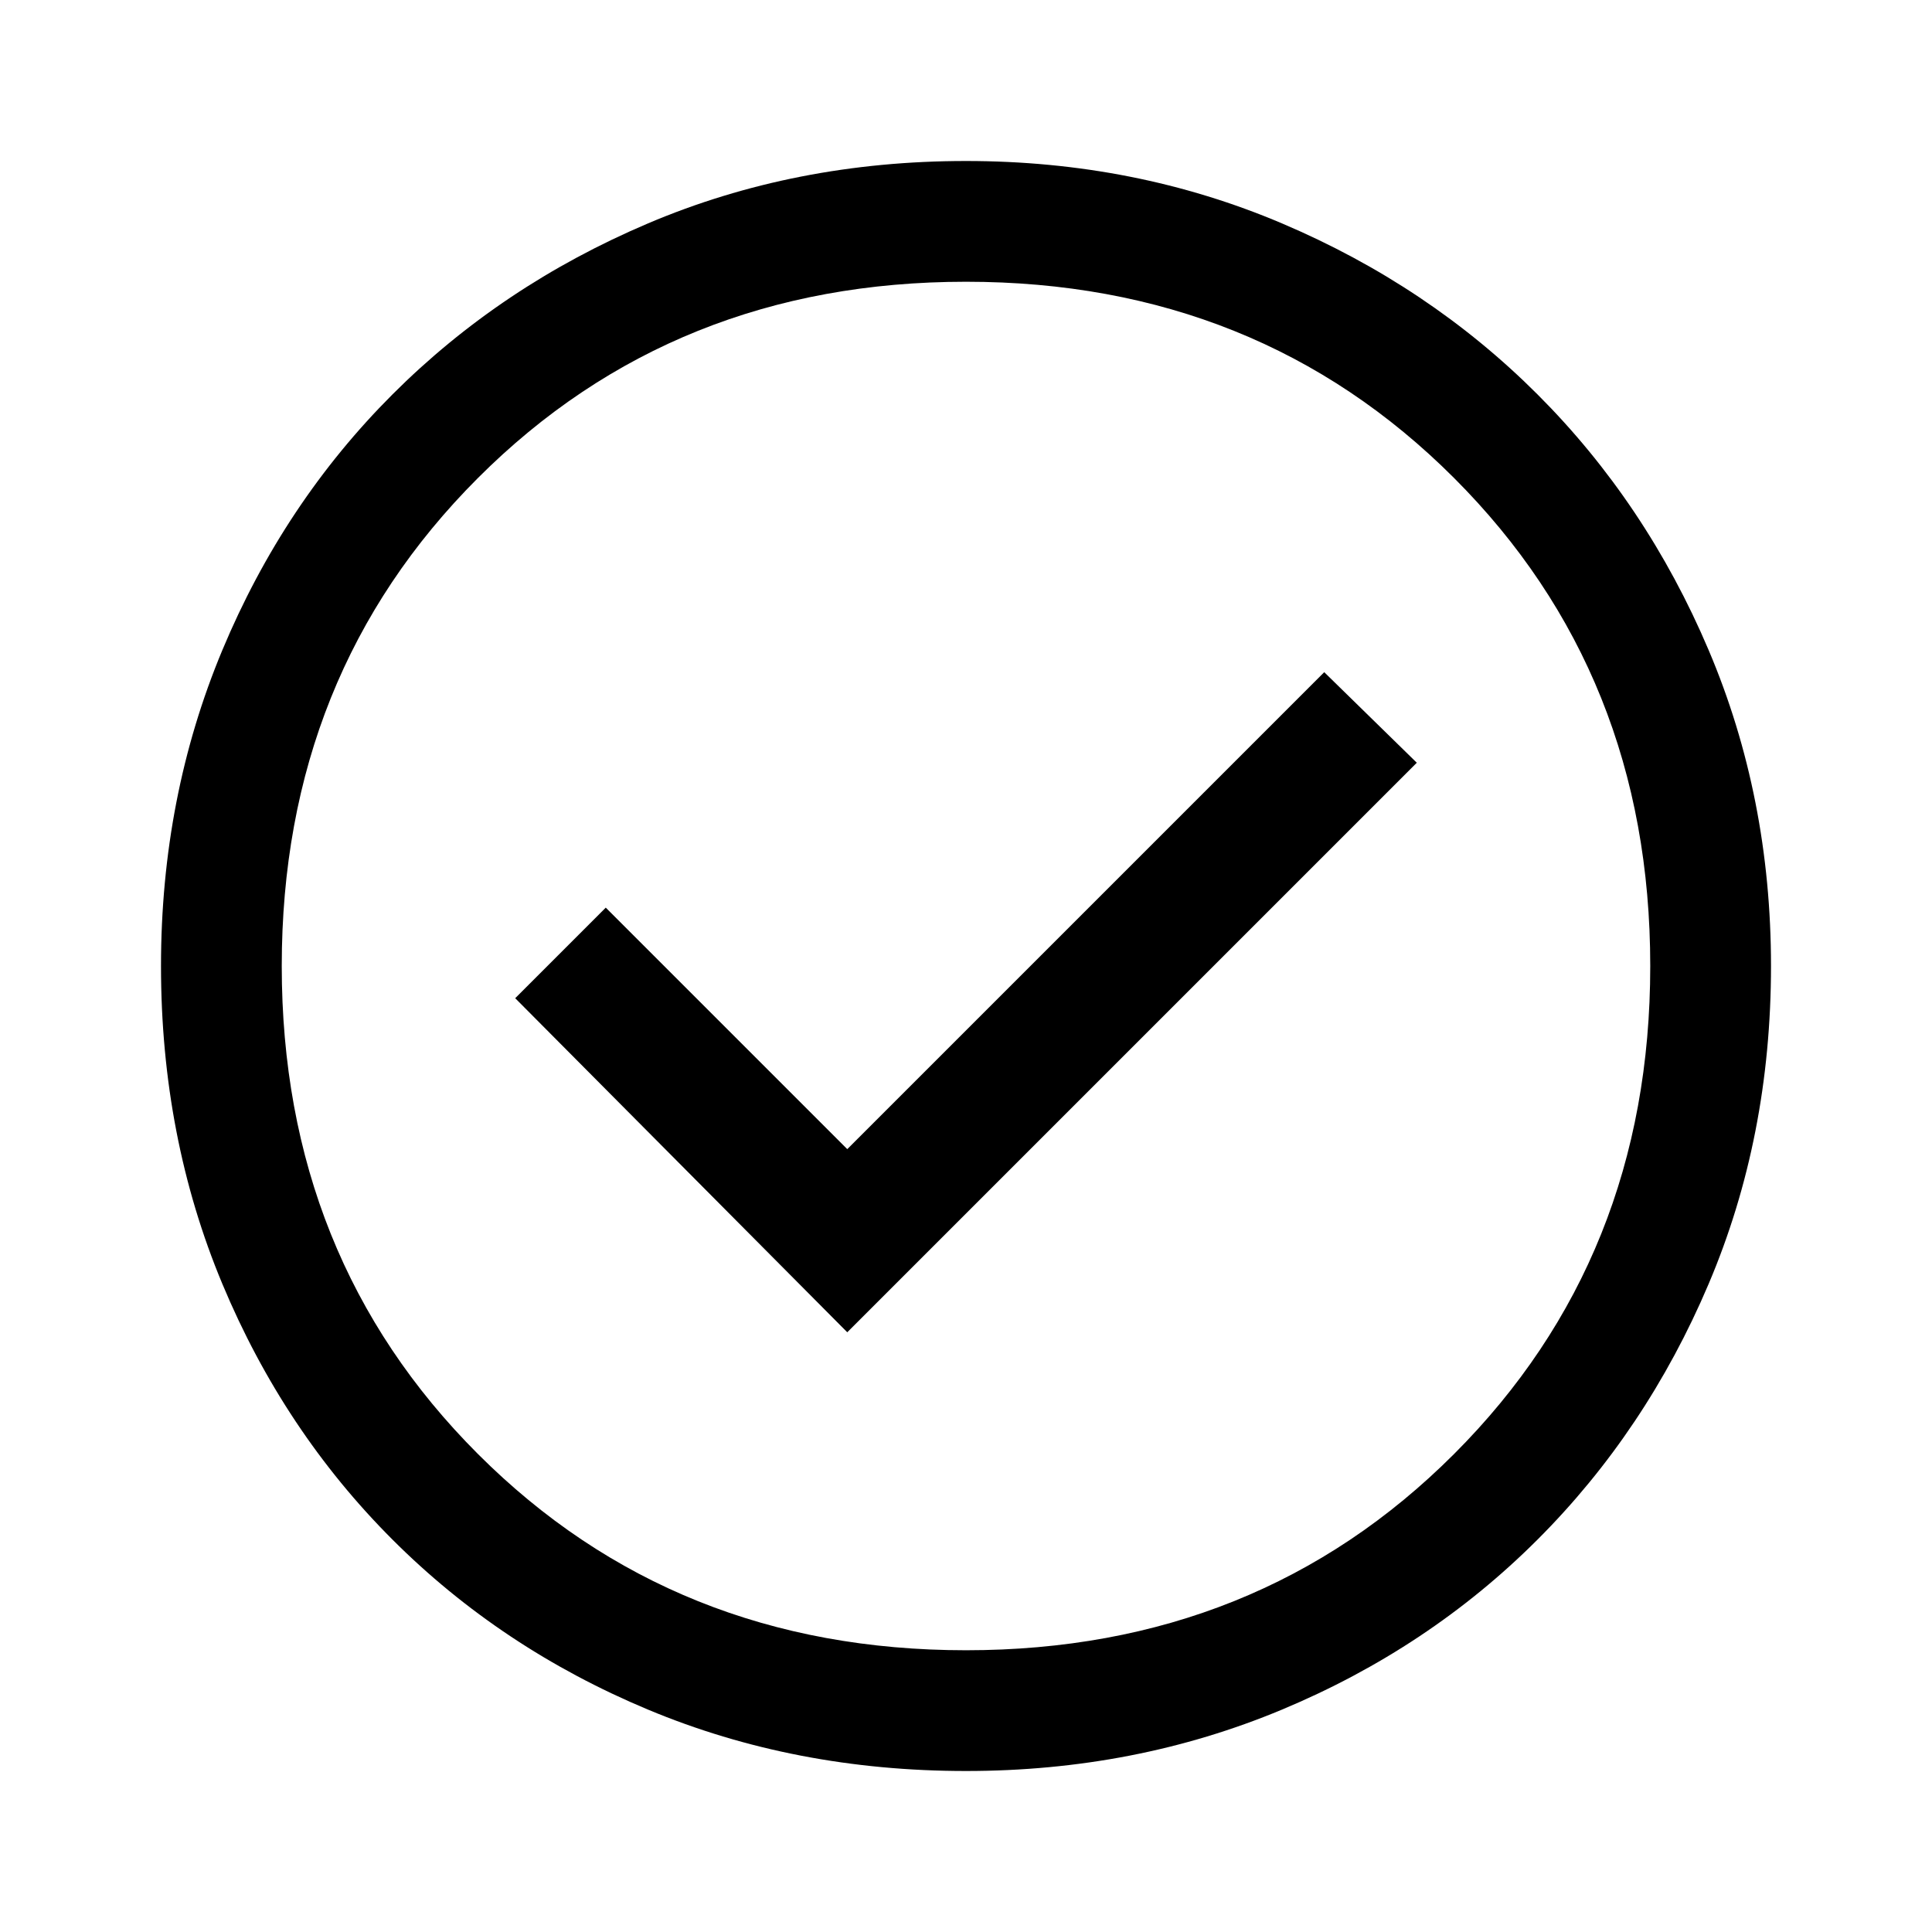
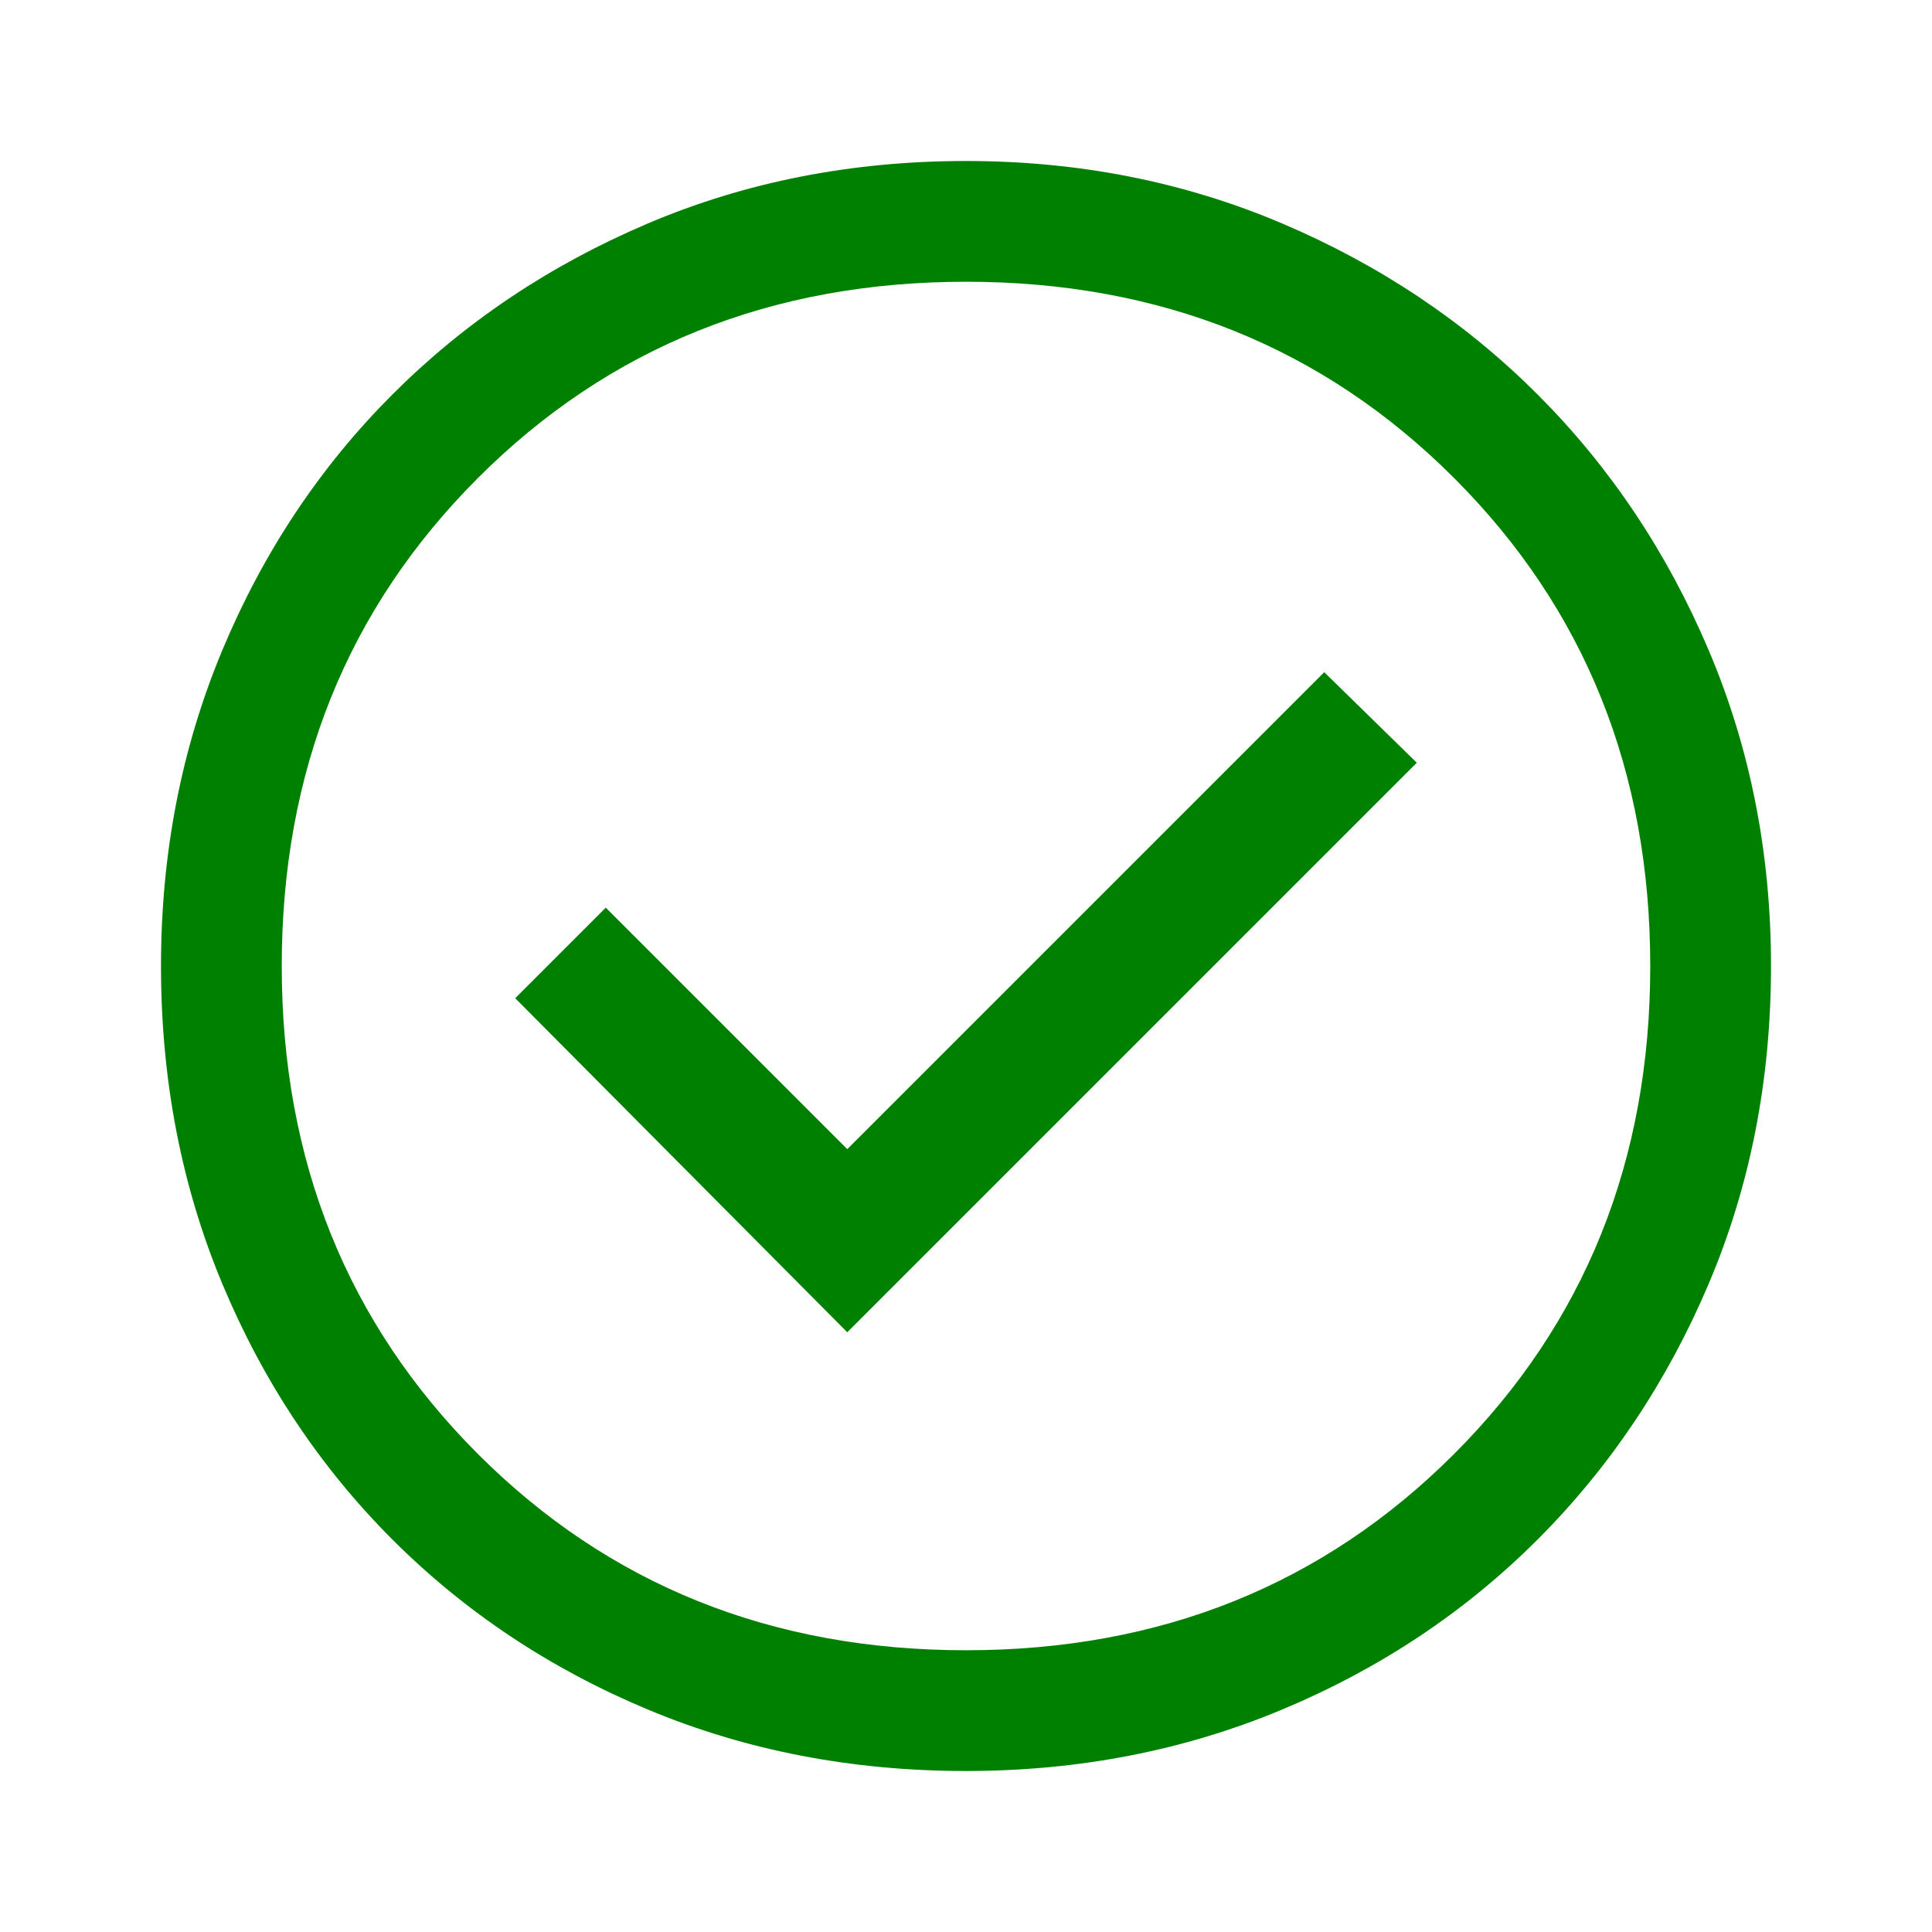
<svg xmlns="http://www.w3.org/2000/svg" height="48" width="48">
-   <path d="M21.05 33.1 35.2 18.95 32.9 16.7 21.05 28.55 15.05 22.55 12.8 24.8ZM24 44Q19.75 44 16.1 42.475Q12.45 40.95 9.75 38.25Q7.05 35.55 5.525 31.9Q4 28.25 4 24Q4 19.8 5.525 16.15Q7.05 12.5 9.75 9.8Q12.45 7.1 16.1 5.55Q19.75 4 24 4Q28.2 4 31.85 5.55Q35.5 7.1 38.2 9.8Q40.9 12.5 42.45 16.15Q44 19.8 44 24Q44 28.25 42.45 31.9Q40.9 35.55 38.2 38.25Q35.5 40.95 31.85 42.475Q28.2 44 24 44ZM24 24Q24 24 24 24Q24 24 24 24Q24 24 24 24Q24 24 24 24Q24 24 24 24Q24 24 24 24Q24 24 24 24Q24 24 24 24ZM24 41Q31.25 41 36.125 36.125Q41 31.25 41 24Q41 16.75 36.125 11.875Q31.25 7 24 7Q16.75 7 11.875 11.875Q7 16.75 7 24Q7 31.25 11.875 36.125Q16.75 41 24 41Z" />
+   <path fill="green" d="M21.05 33.1 35.2 18.95 32.9 16.7 21.05 28.55 15.05 22.55 12.8 24.8ZM24 44Q19.75 44 16.1 42.475Q12.45 40.95 9.75 38.25Q7.05 35.55 5.525 31.9Q4 28.25 4 24Q4 19.8 5.525 16.15Q7.05 12.5 9.75 9.8Q12.45 7.1 16.1 5.55Q19.75 4 24 4Q28.2 4 31.85 5.55Q35.5 7.1 38.2 9.8Q40.9 12.5 42.45 16.15Q44 19.8 44 24Q44 28.25 42.45 31.9Q40.9 35.55 38.2 38.25Q35.5 40.95 31.85 42.475Q28.2 44 24 44ZM24 24Q24 24 24 24Q24 24 24 24Q24 24 24 24Q24 24 24 24Q24 24 24 24Q24 24 24 24Q24 24 24 24Q24 24 24 24ZM24 41Q31.25 41 36.125 36.125Q41 31.25 41 24Q41 16.75 36.125 11.875Q31.25 7 24 7Q16.75 7 11.875 11.875Q7 16.75 7 24Q7 31.25 11.875 36.125Q16.75 41 24 41Z" />
</svg>
